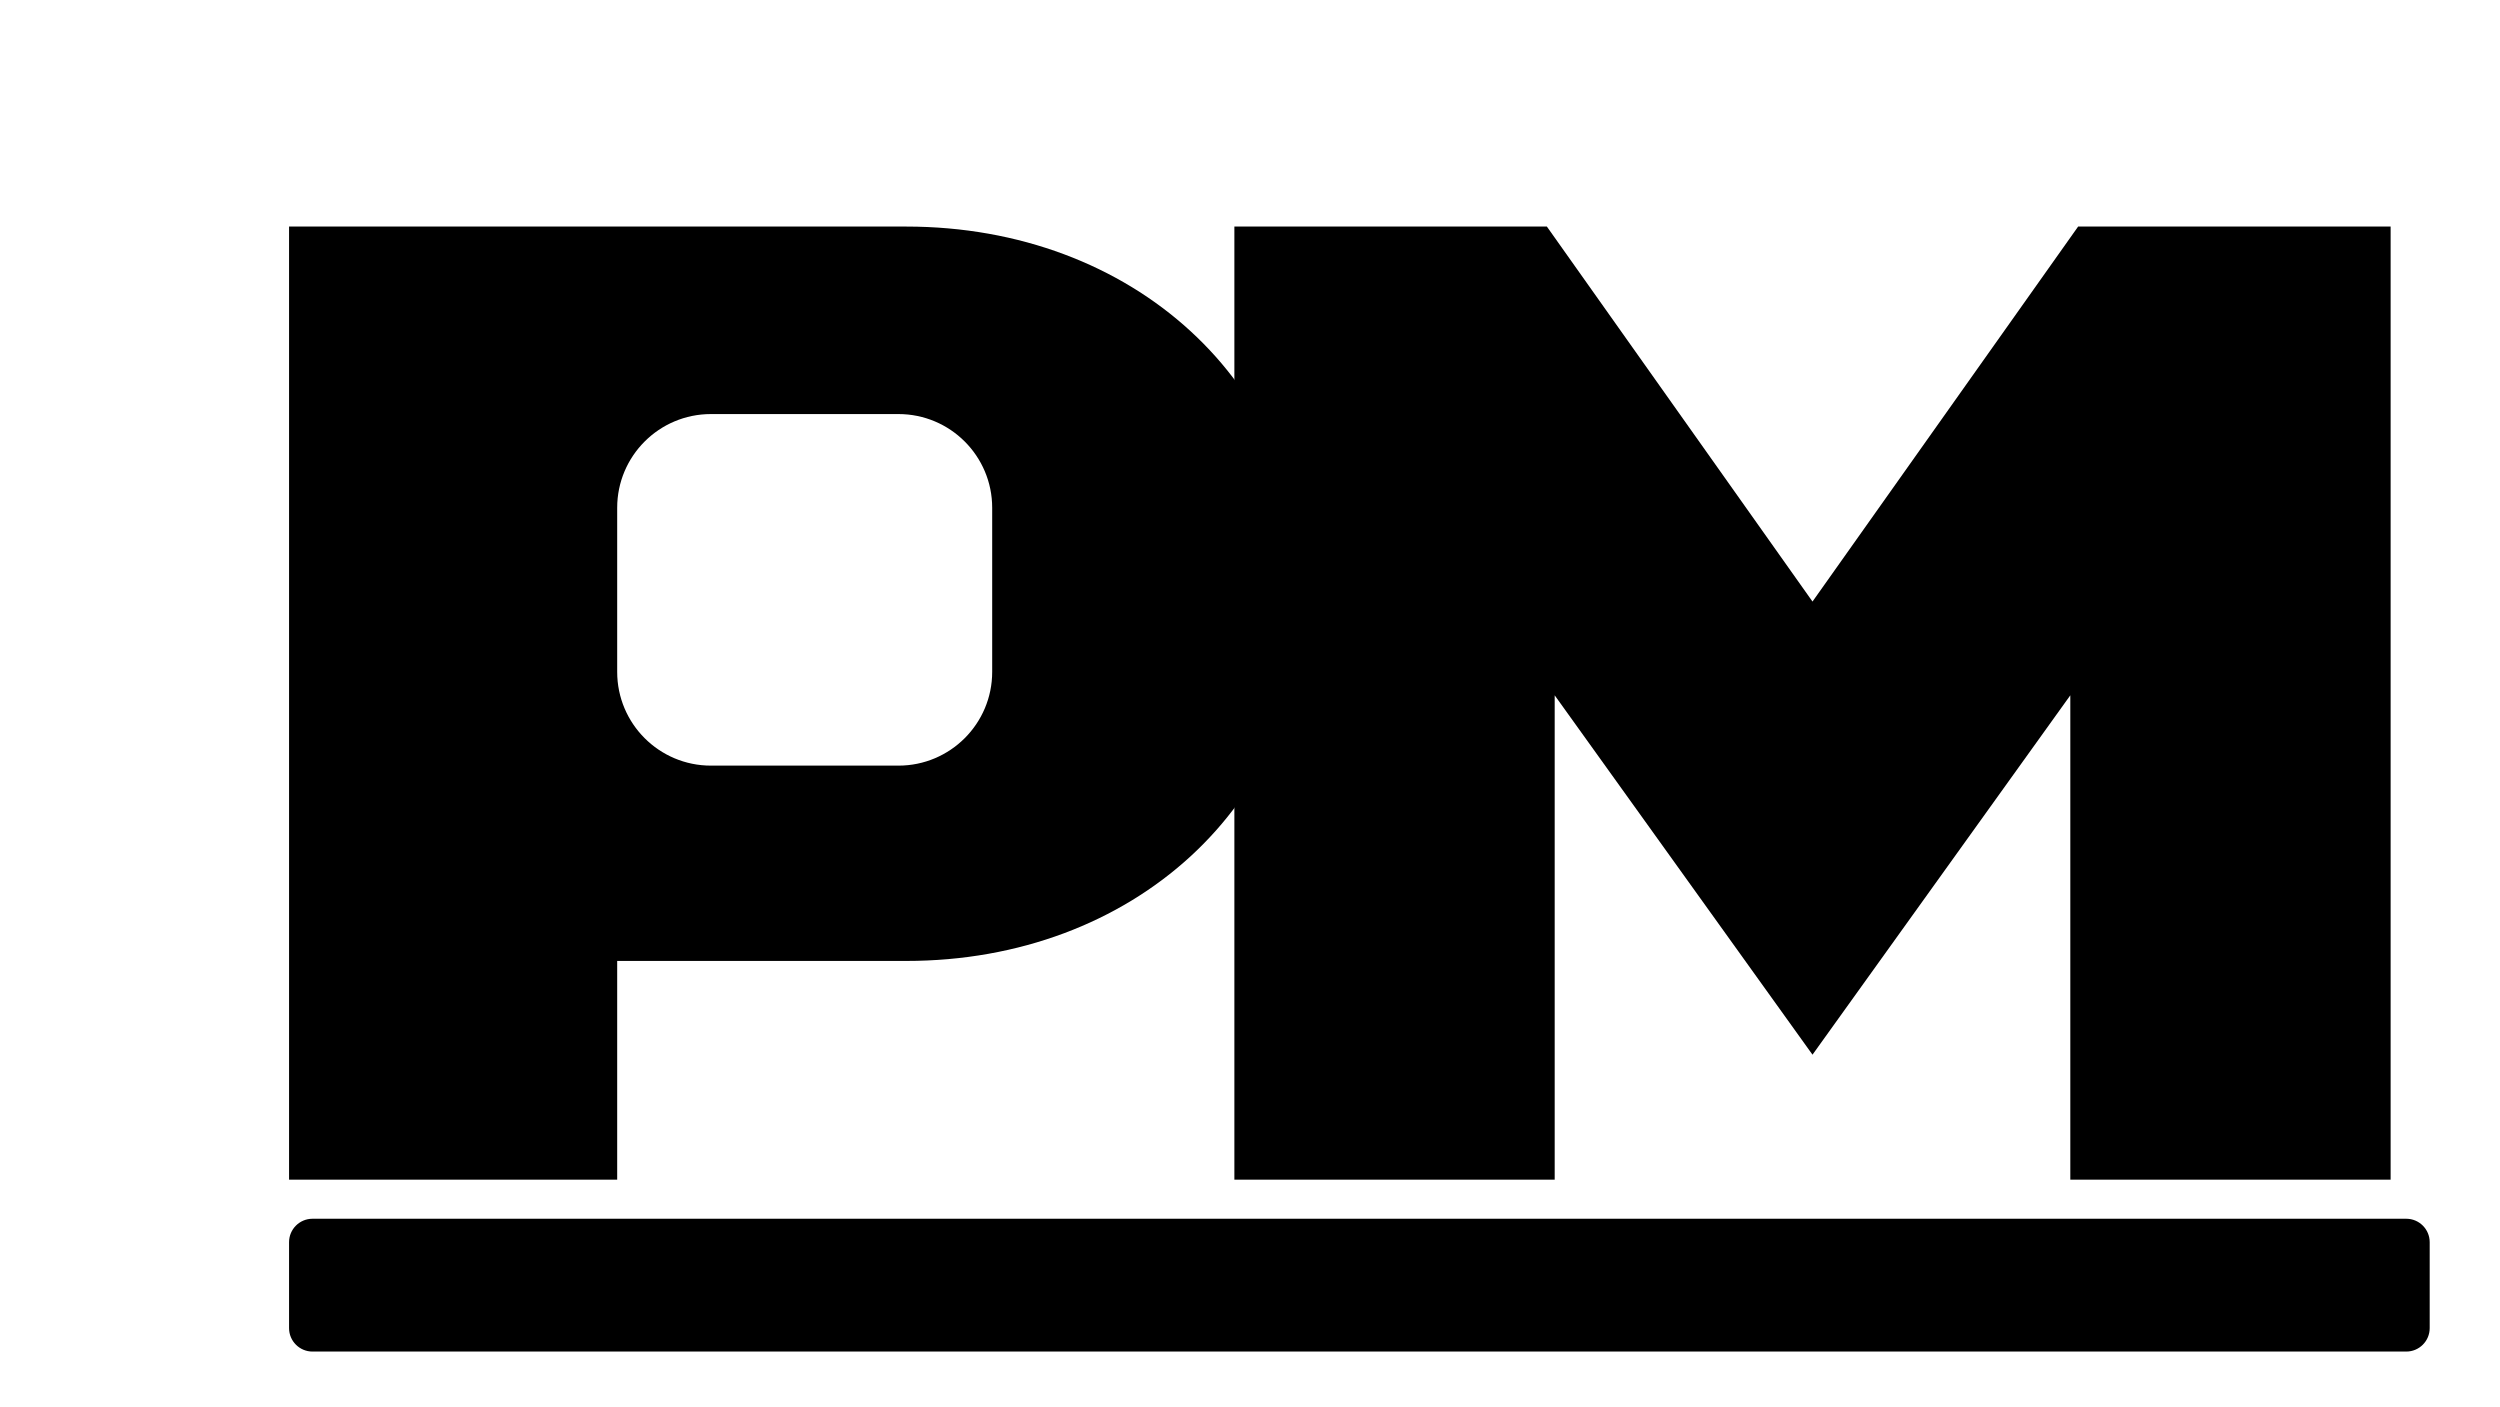
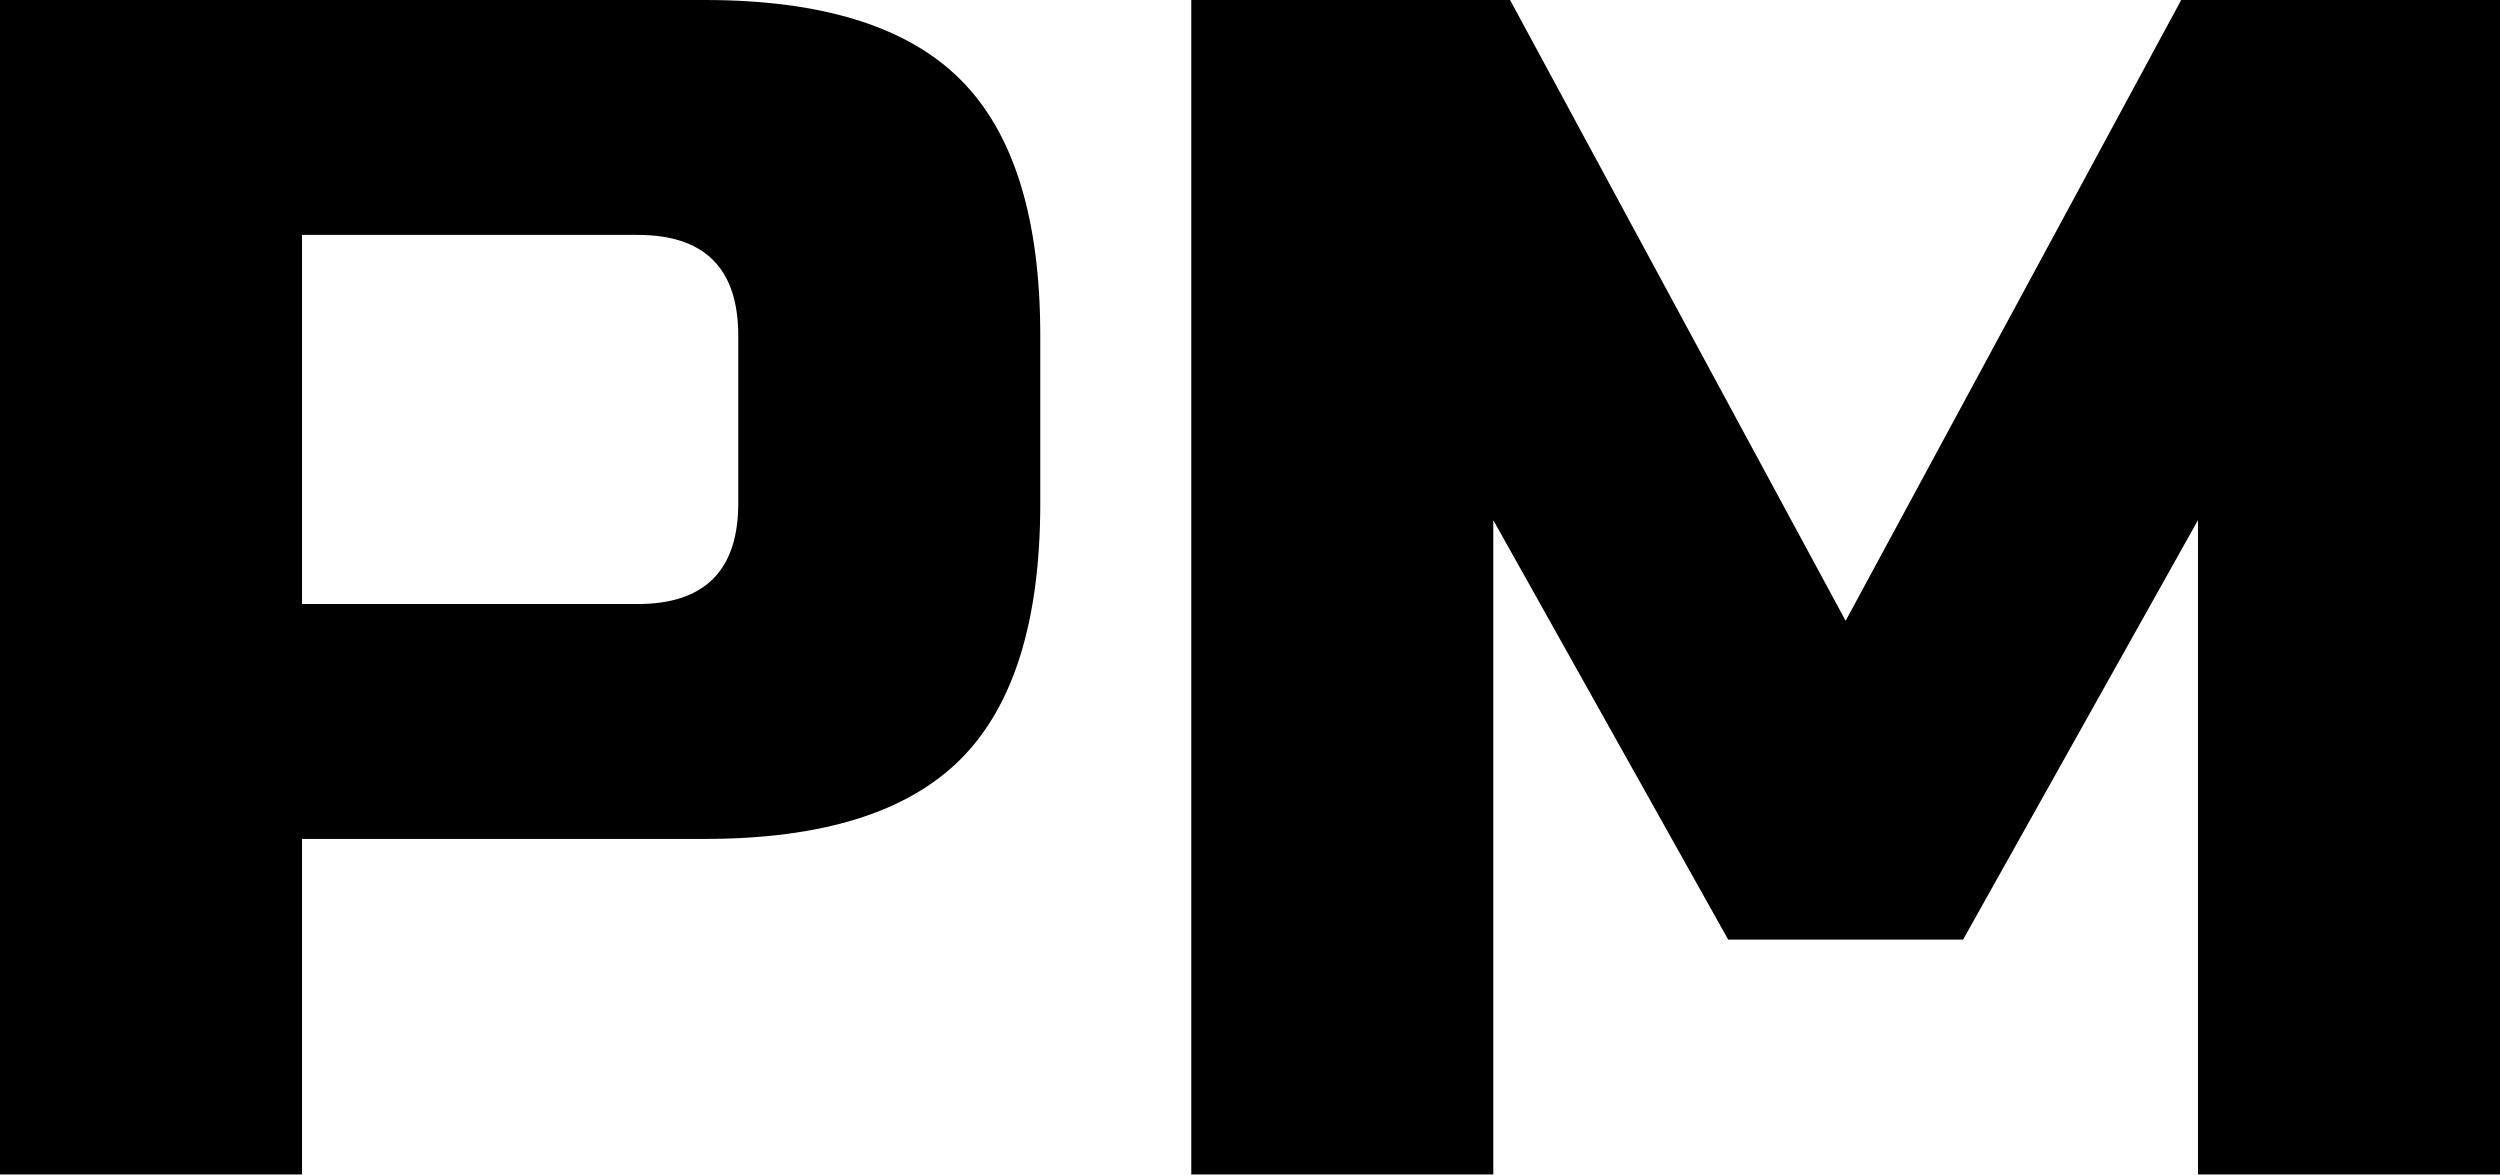
- <svg xmlns="http://www.w3.org/2000/svg" viewBox="0 0 640 360">
-   <path fill="currentColor" fill-rule="evenodd" d="M74 302V58h158c58 0 102 40 102 94s-44 94-102 94h-74v56H74Z        M182 106H230A24 24 0 0 1 254 130V172A24 24 0 0 1 230 196H182A24 24 0 0 1 158 172V130A24 24 0 0 1 182 106Z" />
-   <path fill="currentColor" d="M316 302V58h80l68 96 68-96h80v244h-82V178l-66 92-66-92v124h-82Z" />
-   <rect x="74" y="312" width="548" height="34" rx="6" fill="currentColor" />
+ <svg xmlns="http://www.w3.org/2000/svg" viewBox="0 0 1490 700">
+   <path fill="currentColor" d="M0 700V0h420q105 0 152.5 47.5T620 200v100q0 105-47.5 152.5T420 500H180v200zm440-400V200q0-60-60-60H180v220h200q60 0 60-60m870 400V310l-140 250h-140L890 310v390H710V0h190l200 370L1300 0h190v700" />
</svg>
